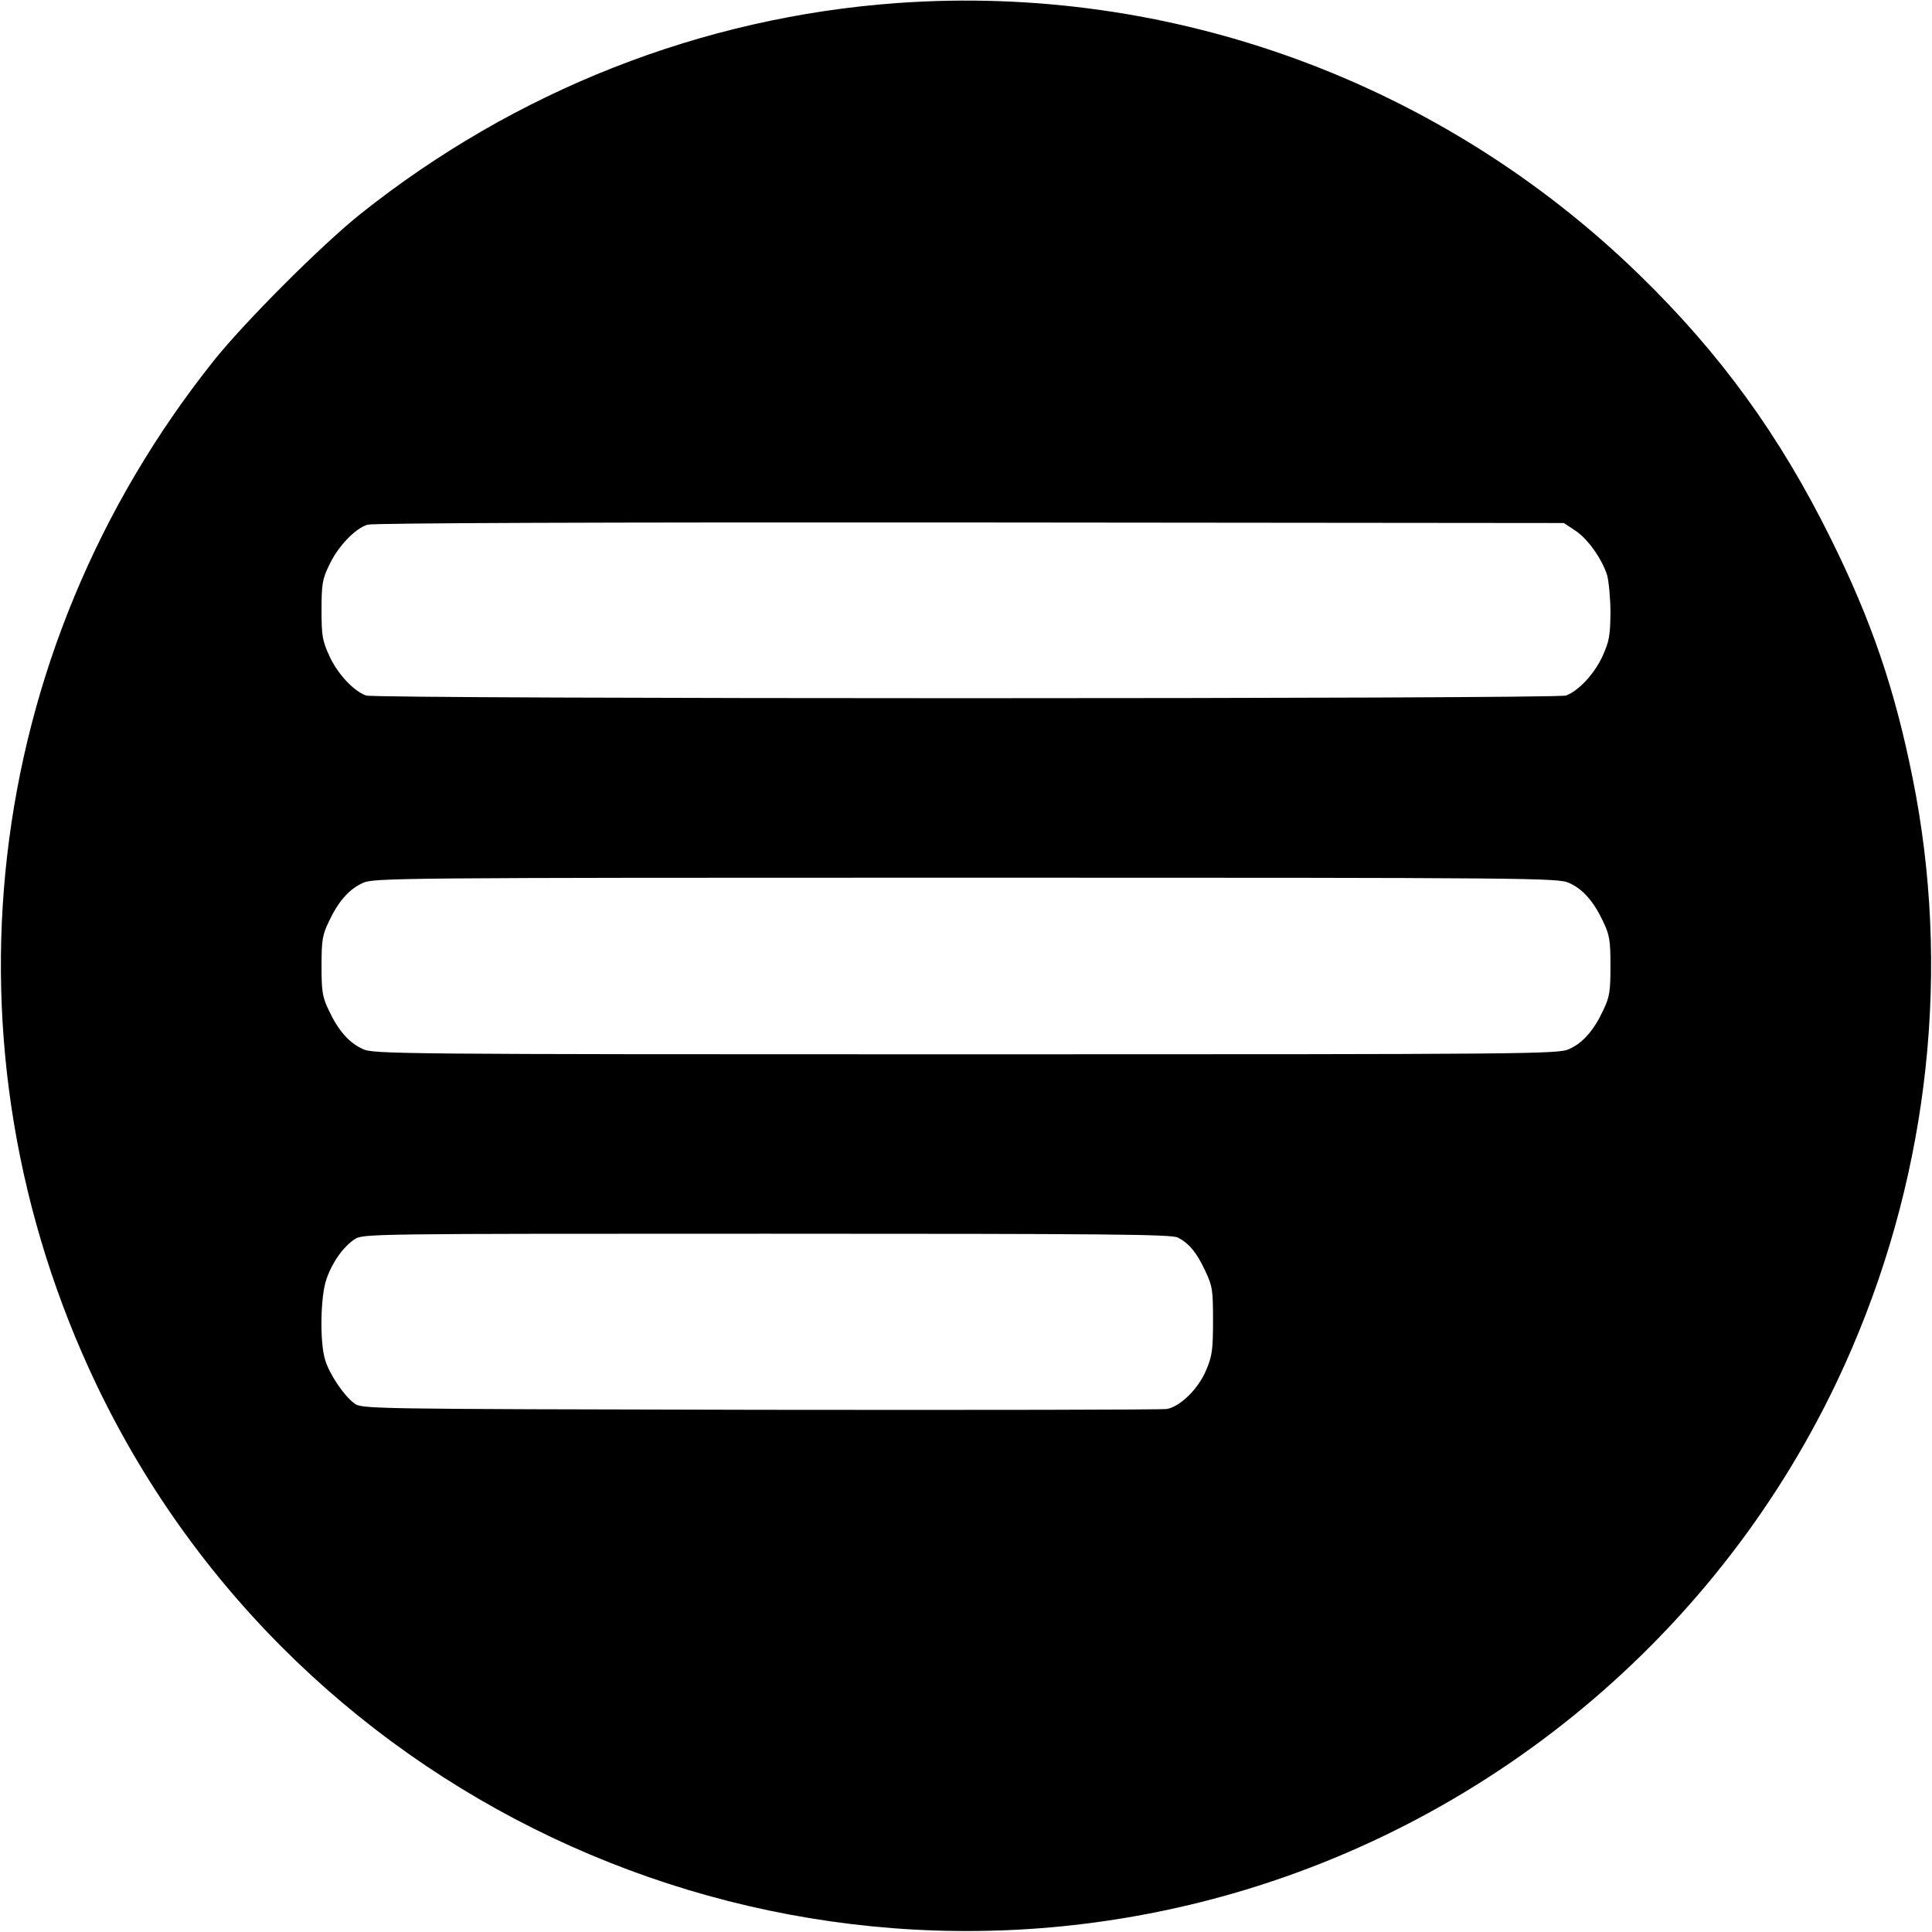
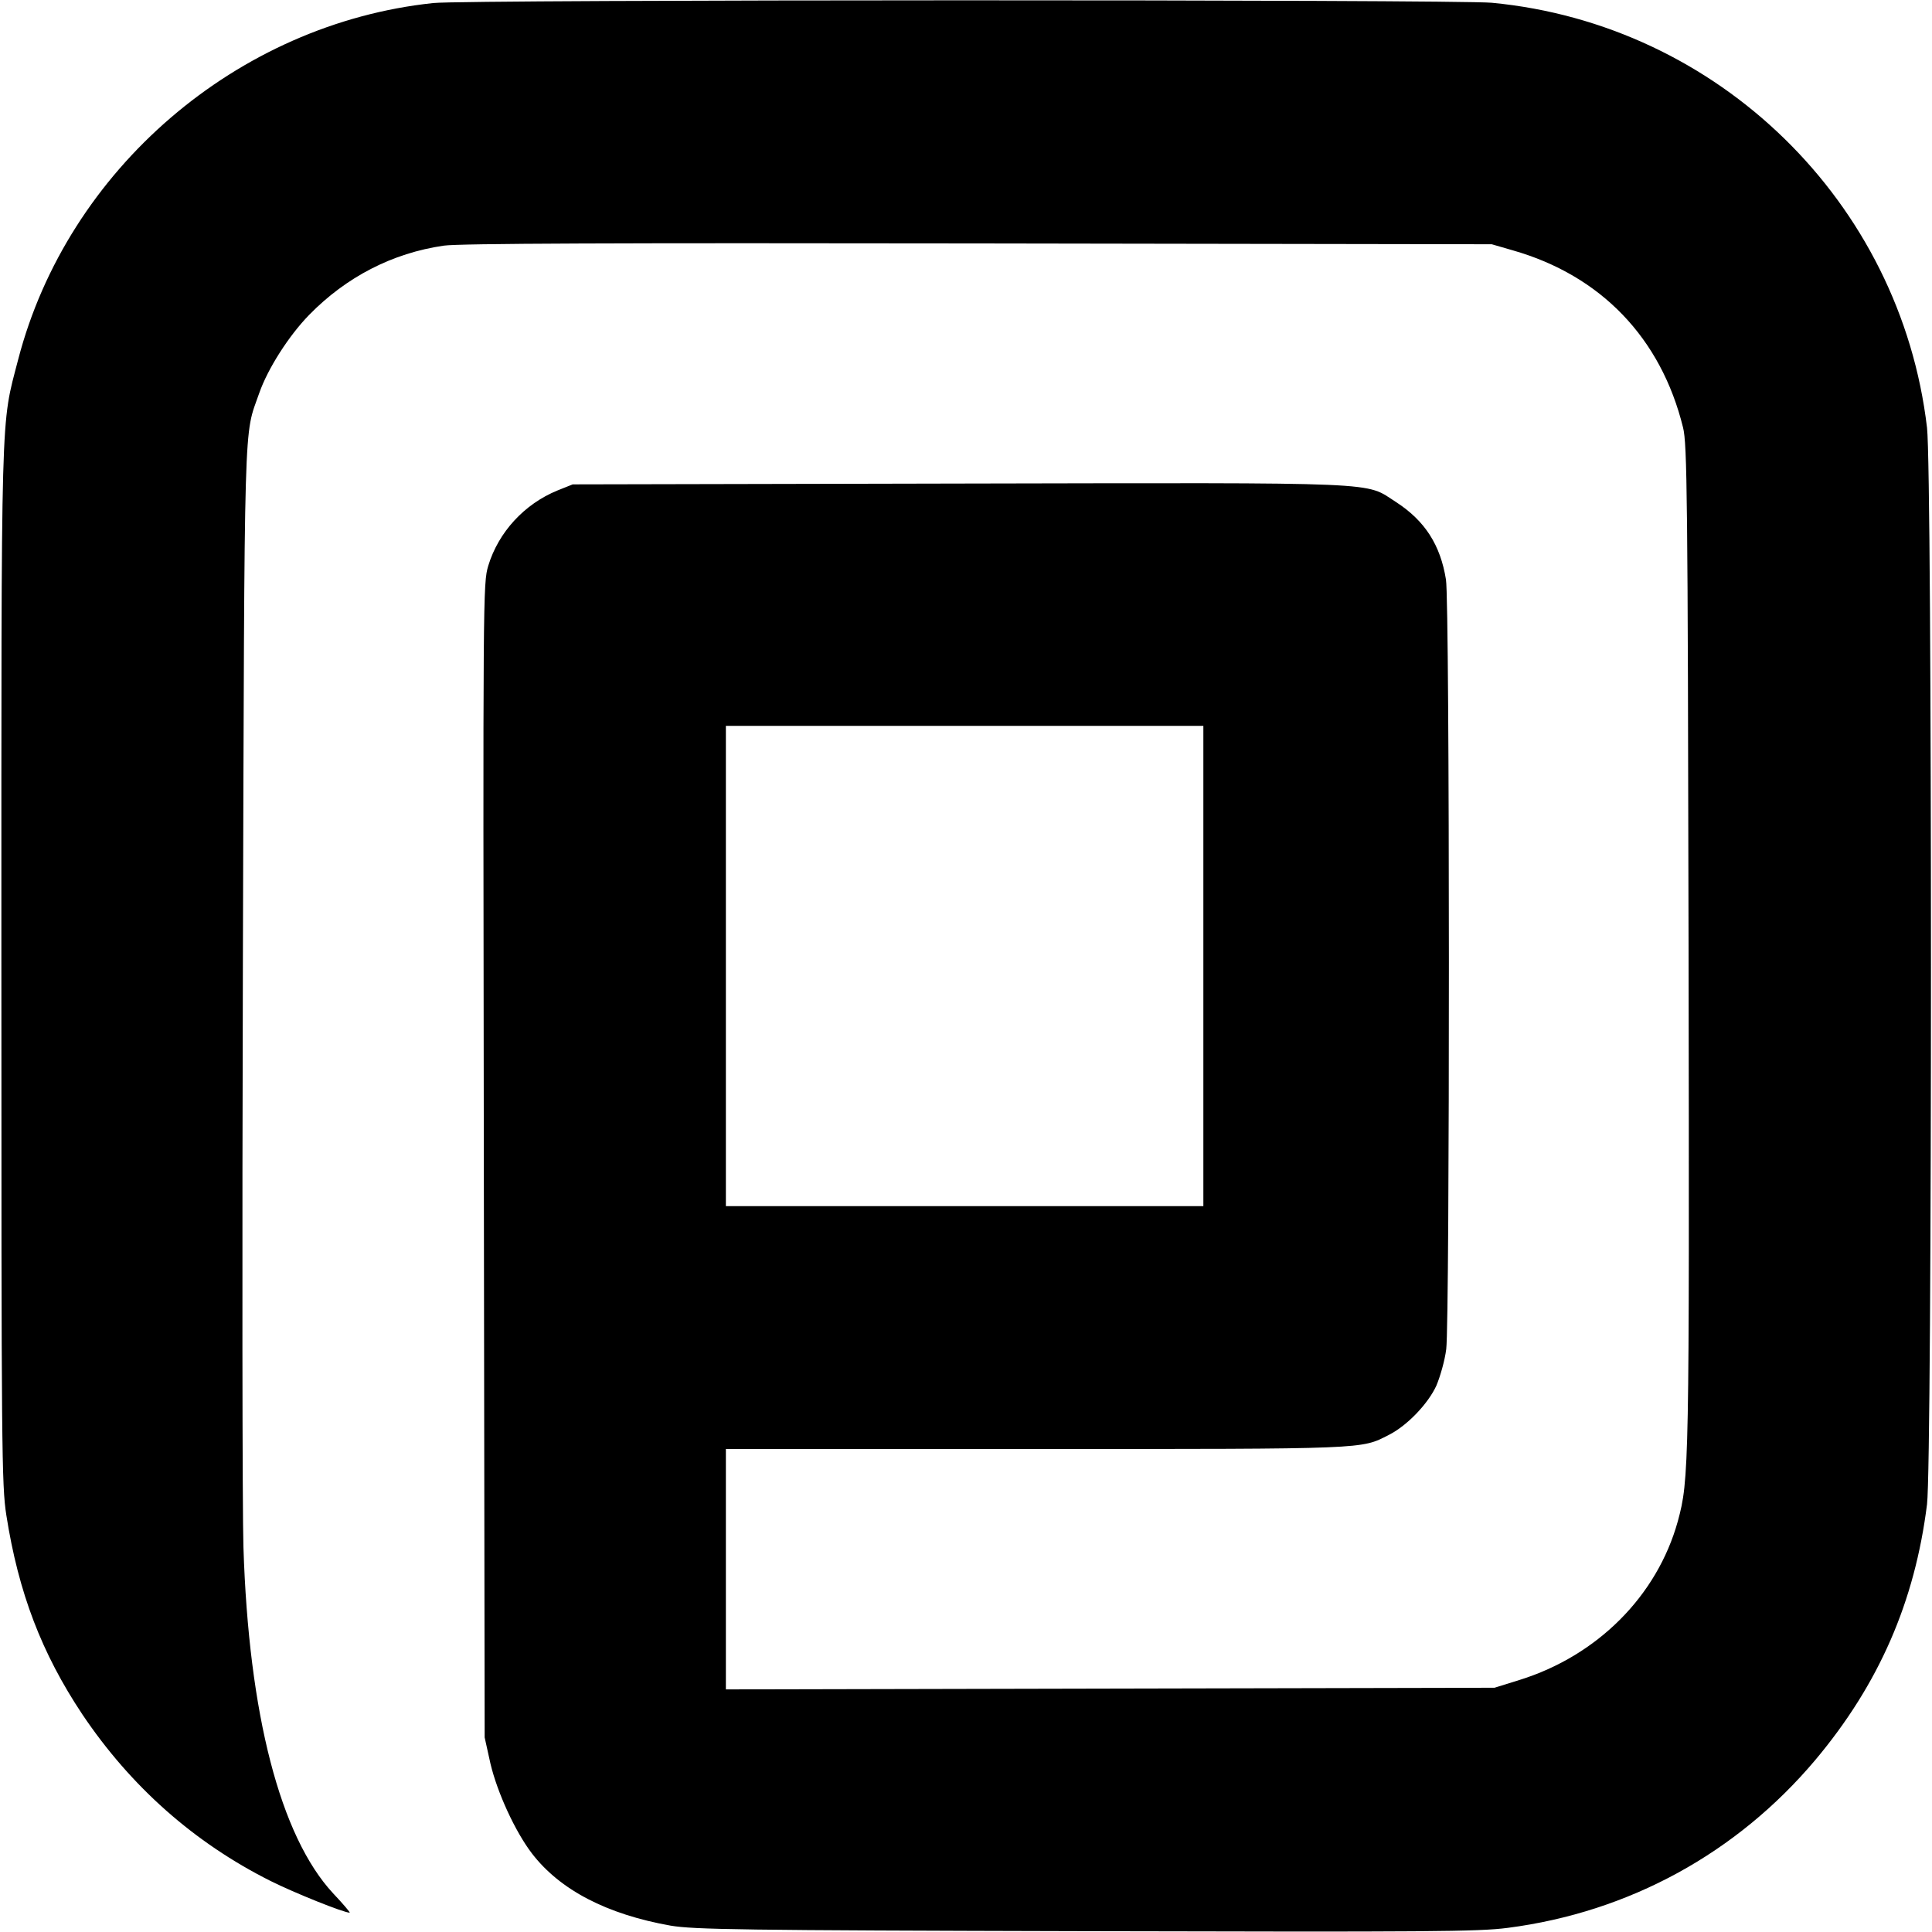
<svg xmlns="http://www.w3.org/2000/svg" version="1.0" width="700pt" height="700pt" viewBox="0 0 700 700" preserveAspectRatio="xMidYMid meet">
  <g transform="translate(0,700) scale(0.1,-0.1)" fill="#000000" stroke="none">
-     <path d="M3251 6989 c-708 -51 -1384 -317 -1946 -765 -141 -113 -416 -388 -529 -529 -848 -1062 -1011 -2490 -425 -3715 733 -1529 2479 -2310 4114 -1841 1006 289 1835 1019 2245 1976 281 653 358 1380 220 2065 -65 324 -149 570 -295 865 -186 377 -402 674 -696 960 -718 698 -1694 1055 -2688 984z m2456 -1911 c46 -30 97 -103 116 -162 6 -23 12 -84 12 -136 -1 -83 -4 -103 -29 -158 -29 -63 -86 -125 -132 -142 -34 -13 -4314 -13 -4348 0 -46 17 -103 79 -132 142 -26 57 -29 73 -29 168 0 92 3 112 27 161 31 68 95 135 140 148 21 6 845 9 2184 8 l2150 -2 41 -27z m-22 -1277 c50 -22 90 -68 124 -141 23 -48 26 -68 26 -160 0 -92 -3 -112 -26 -160 -34 -73 -74 -119 -124 -141 -38 -18 -125 -19 -2185 -19 -2060 0 -2147 1 -2185 19 -50 22 -90 68 -124 141 -23 48 -26 68 -26 160 0 92 3 112 26 160 34 73 74 119 124 141 38 18 125 19 2185 19 2060 0 2147 -1 2185 -19z m-1417 -1285 c40 -21 68 -54 99 -121 26 -55 28 -69 28 -180 0 -103 -3 -128 -24 -177 -27 -68 -94 -134 -143 -143 -18 -3 -682 -4 -1475 -3 -1440 3 -1442 3 -1470 24 -37 27 -90 106 -105 157 -20 64 -17 232 5 293 21 61 61 117 102 144 30 20 54 20 1493 20 1237 0 1467 -2 1490 -14z" />
+     <path d="M1570 6989 c-711 -75 -1325 -603 -1504 -1291 -64 -247 -61 -133 -61 -2198 0 -1753 1 -1882 18 -1990 44 -281 128 -500 275 -721 176 -262 405 -465 682 -604 86 -43 265 -115 287 -115 3 0 -24 32 -60 70 -192 207 -306 650 -325 1255 -4 127 -5 1076 -2 2110 6 2041 3 1909 59 2070 31 89 107 208 181 284 135 138 302 224 488 251 54 8 621 10 1937 8 l1860 -3 76 -22 c319 -91 537 -317 617 -642 15 -59 17 -250 20 -1881 3 -1891 2 -1931 -39 -2082 -75 -270 -291 -487 -574 -575 l-90 -28 -1392 -3 -1393 -3 0 436 0 435 1123 0 c1208 0 1177 -1 1279 51 67 34 142 113 172 178 14 33 31 92 36 133 13 104 13 2704 -1 2788 -20 125 -76 213 -181 281 -116 74 -18 70 -1583 67 l-1400 -3 -55 -22 c-120 -49 -214 -151 -251 -273 -19 -64 -19 -96 -16 -2155 l3 -2090 21 -95 c25 -105 89 -245 150 -325 102 -133 272 -221 503 -262 85 -14 246 -17 1503 -20 1242 -3 1423 -2 1530 12 440 57 830 271 1114 608 231 275 361 574 405 927 19 156 19 3734 0 3900 -96 818 -756 1462 -1577 1540 -131 12 -3719 12 -3835 -1z m2790 -3489 l0 -870 -865 0 -865 0 0 870 0 870 865 0 865 0 0 -870z" />
  </g>
</svg>
